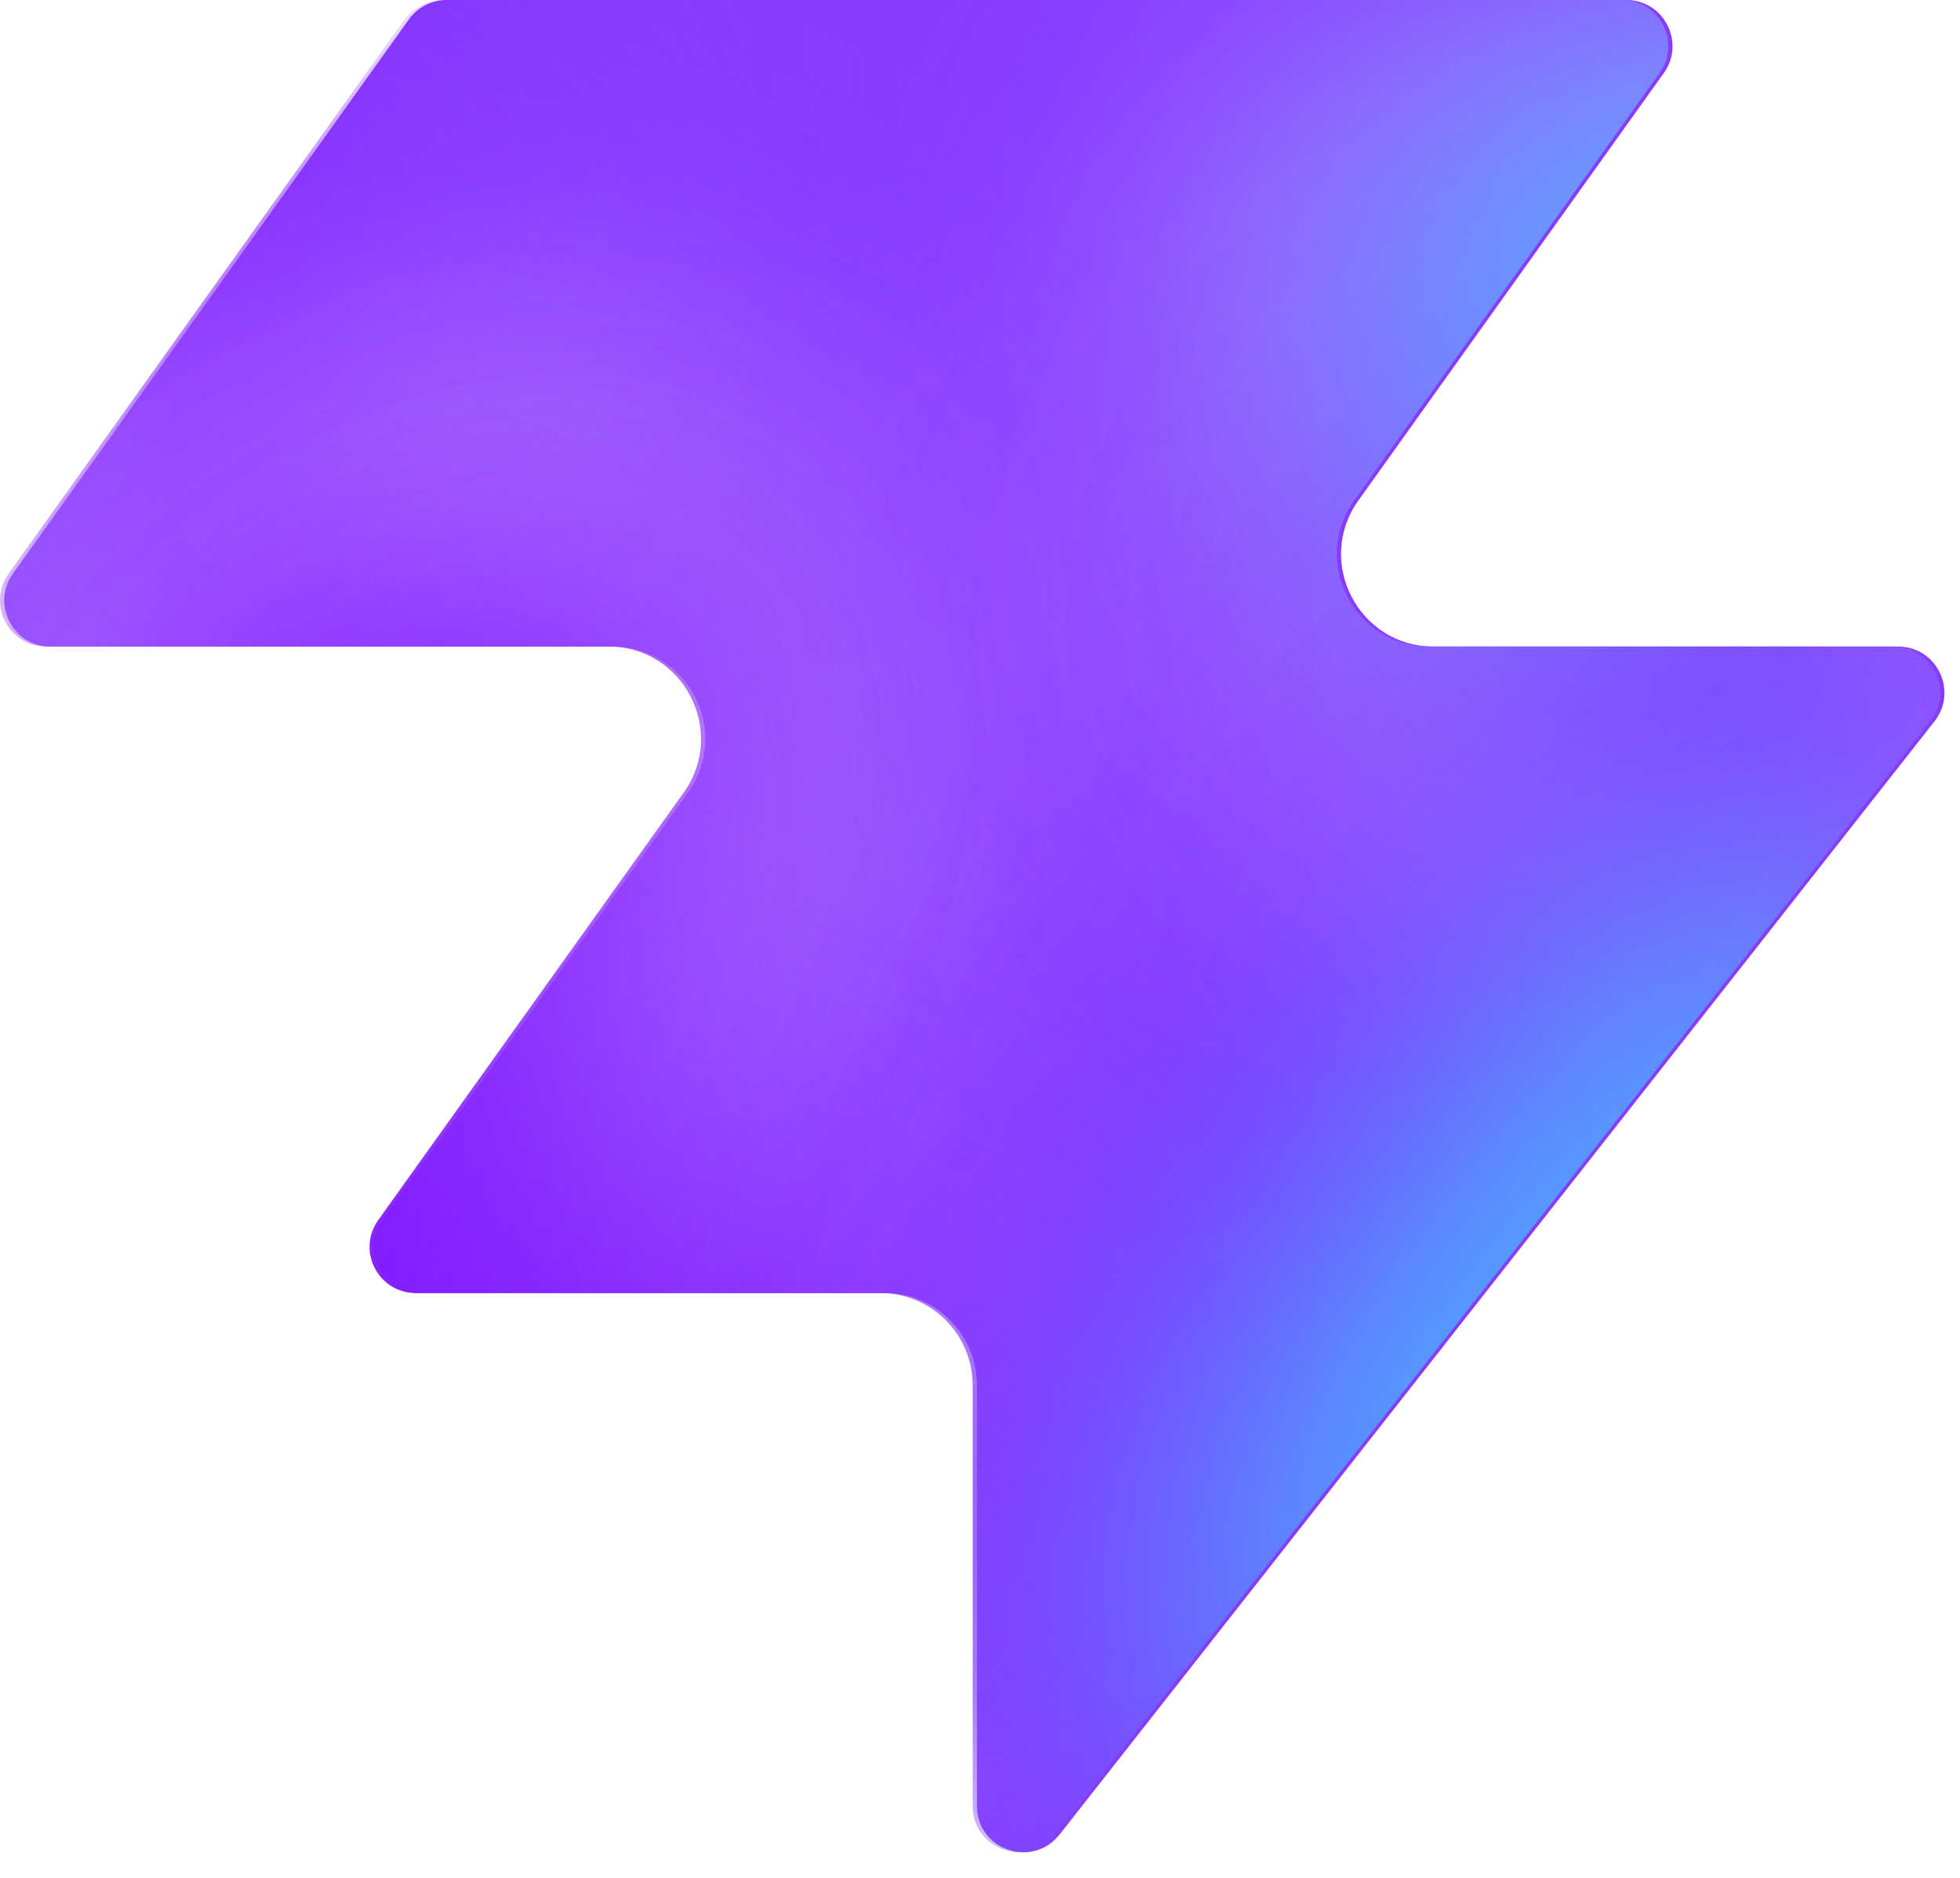
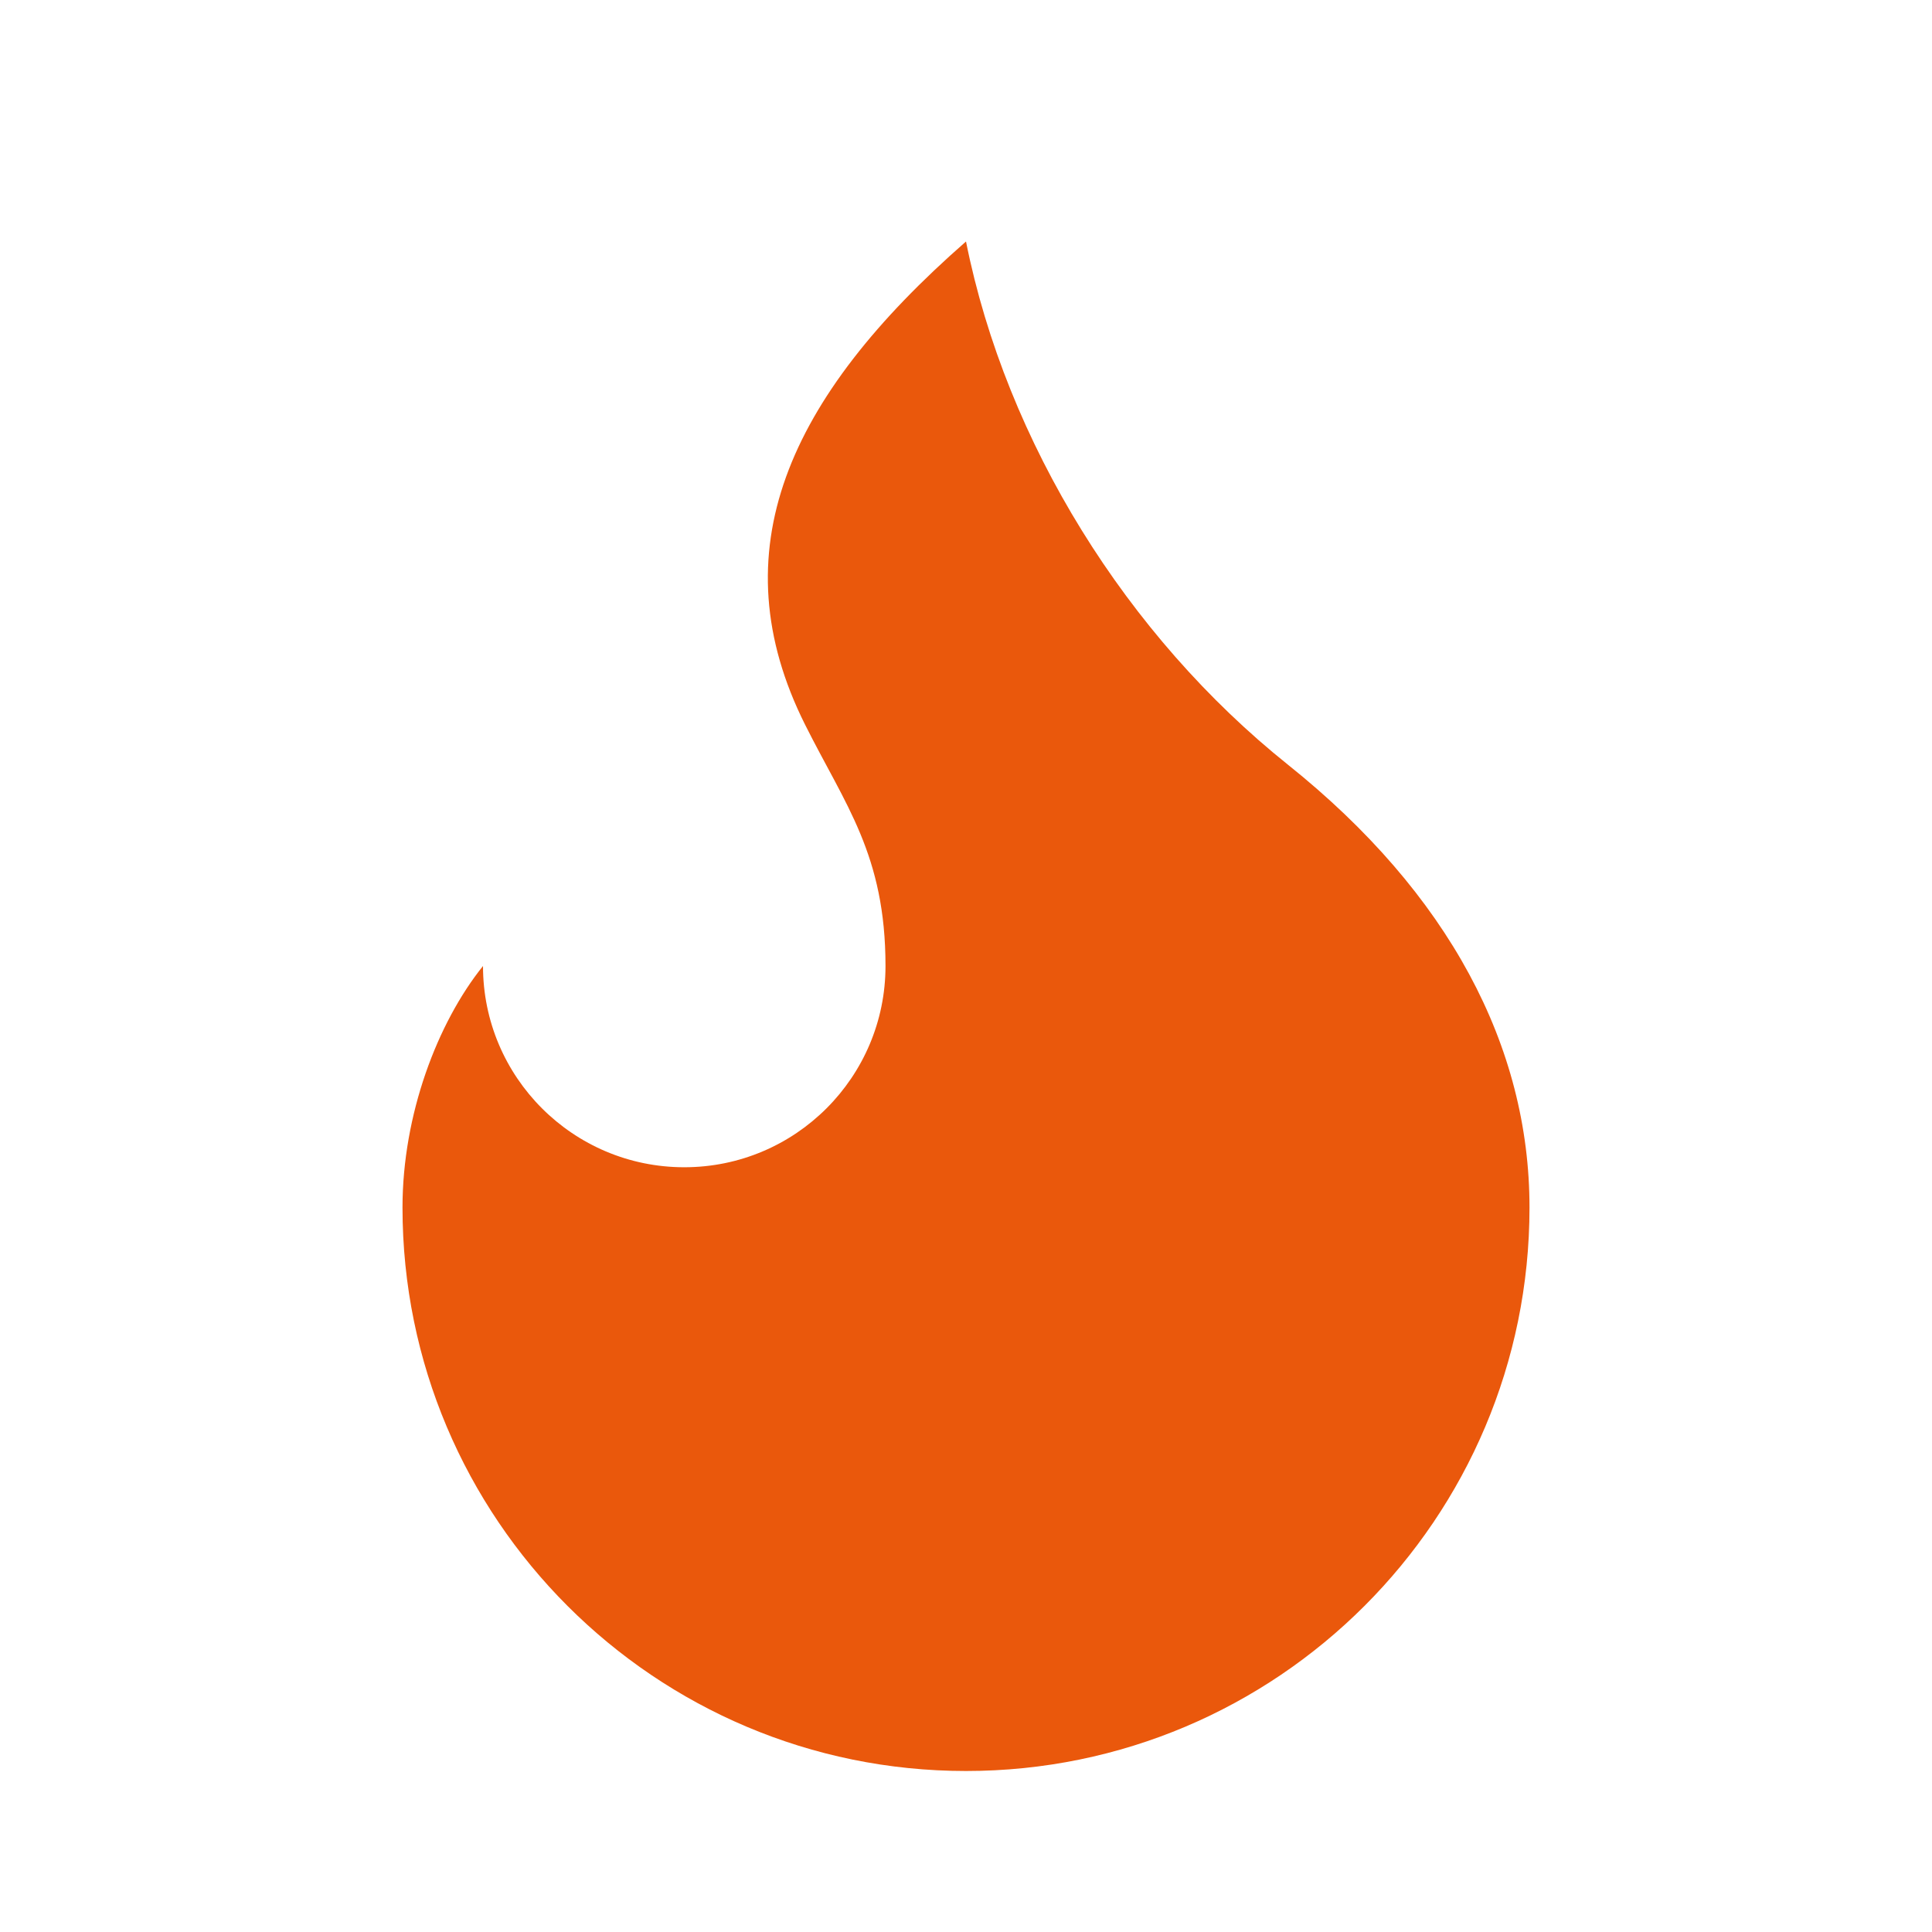
- <svg xmlns="http://www.w3.org/2000/svg" width="48" height="46" fill="none" viewBox="0 0 48 46">
-   <path fill="#863bff" d="M25.946 44.938c-.664.845-2.021.375-2.021-.698V33.937a2.26 2.26 0 0 0-2.262-2.262H10.287c-.92 0-1.456-1.04-.92-1.788l7.48-10.471c1.07-1.497 0-3.578-1.842-3.578H1.237c-.92 0-1.456-1.04-.92-1.788L10.013.474c.214-.297.556-.474.92-.474h28.894c.92 0 1.456 1.04.92 1.788l-7.48 10.471c-1.07 1.498 0 3.579 1.842 3.579h11.377c.943 0 1.473 1.088.89 1.83L25.947 44.94z" style="fill:#863bff;fill:color(display-p3 .525 .23 1);fill-opacity:1" />
-   <mask id="a" width="48" height="46" x="0" y="0" maskUnits="userSpaceOnUse" style="mask-type:alpha">
-     <path fill="#000" d="M25.842 44.938c-.664.844-2.021.375-2.021-.698V33.937a2.26 2.26 0 0 0-2.262-2.262H10.183c-.92 0-1.456-1.04-.92-1.788l7.48-10.471c1.07-1.498 0-3.579-1.842-3.579H1.133c-.92 0-1.456-1.04-.92-1.787L9.91.473c.214-.297.556-.474.92-.474h28.894c.92 0 1.456 1.04.92 1.788l-7.48 10.471c-1.07 1.498 0 3.578 1.842 3.578h11.377c.943 0 1.473 1.088.89 1.832L25.843 44.94z" style="fill:#000;fill-opacity:1" />
-   </mask>
-   <g mask="url(#a)">
-     <g filter="url(#b)">
-       <ellipse cx="5.508" cy="14.704" fill="#ede6ff" rx="5.508" ry="14.704" style="fill:#ede6ff;fill:color(display-p3 .927 .903 1);fill-opacity:1" transform="matrix(.00324 1 1 -.00324 -4.47 31.516)" />
-     </g>
-     <g filter="url(#c)">
-       <ellipse cx="10.399" cy="29.851" fill="#ede6ff" rx="10.399" ry="29.851" style="fill:#ede6ff;fill:color(display-p3 .927 .903 1);fill-opacity:1" transform="matrix(.00324 1 1 -.00324 -39.328 7.883)" />
-     </g>
-     <g filter="url(#d)">
-       <ellipse cx="5.508" cy="30.487" fill="#7e14ff" rx="5.508" ry="30.487" style="fill:#7e14ff;fill:color(display-p3 .492 .077 1);fill-opacity:1" transform="rotate(89.814 -25.913 -14.639)scale(1 -1)" />
-     </g>
-     <g filter="url(#e)">
-       <ellipse cx="5.508" cy="30.599" fill="#7e14ff" rx="5.508" ry="30.599" style="fill:#7e14ff;fill:color(display-p3 .492 .077 1);fill-opacity:1" transform="rotate(89.814 -32.644 -3.334)scale(1 -1)" />
-     </g>
-     <g filter="url(#f)">
-       <ellipse cx="5.508" cy="30.599" fill="#7e14ff" rx="5.508" ry="30.599" style="fill:#7e14ff;fill:color(display-p3 .492 .077 1);fill-opacity:1" transform="matrix(.00324 1 1 -.00324 -34.34 30.47)" />
-     </g>
-     <g filter="url(#g)">
-       <ellipse cx="14.072" cy="22.078" fill="#ede6ff" rx="14.072" ry="22.078" style="fill:#ede6ff;fill:color(display-p3 .927 .903 1);fill-opacity:1" transform="rotate(93.35 24.506 48.493)scale(-1 1)" />
-     </g>
-     <g filter="url(#h)">
-       <ellipse cx="3.47" cy="21.501" fill="#7e14ff" rx="3.47" ry="21.501" style="fill:#7e14ff;fill:color(display-p3 .492 .077 1);fill-opacity:1" transform="rotate(89.009 28.708 47.59)scale(-1 1)" />
-     </g>
-     <g filter="url(#i)">
-       <ellipse cx="3.47" cy="21.501" fill="#7e14ff" rx="3.47" ry="21.501" style="fill:#7e14ff;fill:color(display-p3 .492 .077 1);fill-opacity:1" transform="rotate(89.009 28.708 47.59)scale(-1 1)" />
-     </g>
-     <g filter="url(#j)">
-       <ellipse cx=".387" cy="8.972" fill="#7e14ff" rx="4.407" ry="29.108" style="fill:#7e14ff;fill:color(display-p3 .492 .077 1);fill-opacity:1" transform="rotate(39.51 .387 8.972)" />
-     </g>
-     <g filter="url(#k)">
-       <ellipse cx="47.523" cy="-6.092" fill="#7e14ff" rx="4.407" ry="29.108" style="fill:#7e14ff;fill:color(display-p3 .492 .077 1);fill-opacity:1" transform="rotate(37.892 47.523 -6.092)" />
-     </g>
-     <g filter="url(#l)">
-       <ellipse cx="41.412" cy="6.333" fill="#47bfff" rx="5.971" ry="9.665" style="fill:#47bfff;fill:color(display-p3 .28 .748 1);fill-opacity:1" transform="rotate(37.892 41.412 6.333)" />
-     </g>
-     <g filter="url(#m)">
-       <ellipse cx="-1.879" cy="38.332" fill="#7e14ff" rx="4.407" ry="29.108" style="fill:#7e14ff;fill:color(display-p3 .492 .077 1);fill-opacity:1" transform="rotate(37.892 -1.88 38.332)" />
-     </g>
-     <g filter="url(#n)">
-       <ellipse cx="-1.879" cy="38.332" fill="#7e14ff" rx="4.407" ry="29.108" style="fill:#7e14ff;fill:color(display-p3 .492 .077 1);fill-opacity:1" transform="rotate(37.892 -1.88 38.332)" />
-     </g>
-     <g filter="url(#o)">
-       <ellipse cx="35.651" cy="29.907" fill="#7e14ff" rx="4.407" ry="29.108" style="fill:#7e14ff;fill:color(display-p3 .492 .077 1);fill-opacity:1" transform="rotate(37.892 35.651 29.907)" />
-     </g>
-     <g filter="url(#p)">
-       <ellipse cx="38.418" cy="32.4" fill="#47bfff" rx="5.971" ry="15.297" style="fill:#47bfff;fill:color(display-p3 .28 .748 1);fill-opacity:1" transform="rotate(37.892 38.418 32.4)" />
-     </g>
-   </g>
-   <defs>
-     <filter id="b" width="60.045" height="41.654" x="-19.77" y="16.149" color-interpolation-filters="sRGB" filterUnits="userSpaceOnUse">
-       <feFlood flood-opacity="0" result="BackgroundImageFix" />
-       <feBlend in="SourceGraphic" in2="BackgroundImageFix" result="shape" />
-       <feGaussianBlur result="effect1_foregroundBlur_2002_17158" stdDeviation="7.659" />
-     </filter>
-     <filter id="c" width="90.34" height="51.437" x="-54.613" y="-7.533" color-interpolation-filters="sRGB" filterUnits="userSpaceOnUse">
-       <feFlood flood-opacity="0" result="BackgroundImageFix" />
-       <feBlend in="SourceGraphic" in2="BackgroundImageFix" result="shape" />
-       <feGaussianBlur result="effect1_foregroundBlur_2002_17158" stdDeviation="7.659" />
-     </filter>
-     <filter id="d" width="79.355" height="29.4" x="-49.64" y="2.03" color-interpolation-filters="sRGB" filterUnits="userSpaceOnUse">
-       <feFlood flood-opacity="0" result="BackgroundImageFix" />
-       <feBlend in="SourceGraphic" in2="BackgroundImageFix" result="shape" />
-       <feGaussianBlur result="effect1_foregroundBlur_2002_17158" stdDeviation="4.596" />
-     </filter>
-     <filter id="e" width="79.579" height="29.4" x="-45.045" y="20.029" color-interpolation-filters="sRGB" filterUnits="userSpaceOnUse">
-       <feFlood flood-opacity="0" result="BackgroundImageFix" />
-       <feBlend in="SourceGraphic" in2="BackgroundImageFix" result="shape" />
-       <feGaussianBlur result="effect1_foregroundBlur_2002_17158" stdDeviation="4.596" />
-     </filter>
-     <filter id="f" width="79.579" height="29.4" x="-43.513" y="21.178" color-interpolation-filters="sRGB" filterUnits="userSpaceOnUse">
-       <feFlood flood-opacity="0" result="BackgroundImageFix" />
-       <feBlend in="SourceGraphic" in2="BackgroundImageFix" result="shape" />
-       <feGaussianBlur result="effect1_foregroundBlur_2002_17158" stdDeviation="4.596" />
-     </filter>
-     <filter id="g" width="74.749" height="58.852" x="15.756" y="-17.901" color-interpolation-filters="sRGB" filterUnits="userSpaceOnUse">
-       <feFlood flood-opacity="0" result="BackgroundImageFix" />
-       <feBlend in="SourceGraphic" in2="BackgroundImageFix" result="shape" />
-       <feGaussianBlur result="effect1_foregroundBlur_2002_17158" stdDeviation="7.659" />
-     </filter>
-     <filter id="h" width="61.377" height="25.362" x="23.548" y="2.284" color-interpolation-filters="sRGB" filterUnits="userSpaceOnUse">
-       <feFlood flood-opacity="0" result="BackgroundImageFix" />
-       <feBlend in="SourceGraphic" in2="BackgroundImageFix" result="shape" />
-       <feGaussianBlur result="effect1_foregroundBlur_2002_17158" stdDeviation="4.596" />
-     </filter>
-     <filter id="i" width="61.377" height="25.362" x="23.548" y="2.284" color-interpolation-filters="sRGB" filterUnits="userSpaceOnUse">
-       <feFlood flood-opacity="0" result="BackgroundImageFix" />
-       <feBlend in="SourceGraphic" in2="BackgroundImageFix" result="shape" />
-       <feGaussianBlur result="effect1_foregroundBlur_2002_17158" stdDeviation="4.596" />
-     </filter>
-     <filter id="j" width="56.045" height="63.649" x="-27.636" y="-22.853" color-interpolation-filters="sRGB" filterUnits="userSpaceOnUse">
-       <feFlood flood-opacity="0" result="BackgroundImageFix" />
-       <feBlend in="SourceGraphic" in2="BackgroundImageFix" result="shape" />
-       <feGaussianBlur result="effect1_foregroundBlur_2002_17158" stdDeviation="4.596" />
-     </filter>
-     <filter id="k" width="54.814" height="64.646" x="20.116" y="-38.415" color-interpolation-filters="sRGB" filterUnits="userSpaceOnUse">
-       <feFlood flood-opacity="0" result="BackgroundImageFix" />
-       <feBlend in="SourceGraphic" in2="BackgroundImageFix" result="shape" />
-       <feGaussianBlur result="effect1_foregroundBlur_2002_17158" stdDeviation="4.596" />
-     </filter>
-     <filter id="l" width="33.541" height="35.313" x="24.641" y="-11.323" color-interpolation-filters="sRGB" filterUnits="userSpaceOnUse">
-       <feFlood flood-opacity="0" result="BackgroundImageFix" />
-       <feBlend in="SourceGraphic" in2="BackgroundImageFix" result="shape" />
-       <feGaussianBlur result="effect1_foregroundBlur_2002_17158" stdDeviation="4.596" />
-     </filter>
-     <filter id="m" width="54.814" height="64.646" x="-29.286" y="6.009" color-interpolation-filters="sRGB" filterUnits="userSpaceOnUse">
-       <feFlood flood-opacity="0" result="BackgroundImageFix" />
-       <feBlend in="SourceGraphic" in2="BackgroundImageFix" result="shape" />
-       <feGaussianBlur result="effect1_foregroundBlur_2002_17158" stdDeviation="4.596" />
-     </filter>
-     <filter id="n" width="54.814" height="64.646" x="-29.286" y="6.009" color-interpolation-filters="sRGB" filterUnits="userSpaceOnUse">
-       <feFlood flood-opacity="0" result="BackgroundImageFix" />
-       <feBlend in="SourceGraphic" in2="BackgroundImageFix" result="shape" />
-       <feGaussianBlur result="effect1_foregroundBlur_2002_17158" stdDeviation="4.596" />
-     </filter>
-     <filter id="o" width="54.814" height="64.646" x="8.244" y="-2.416" color-interpolation-filters="sRGB" filterUnits="userSpaceOnUse">
-       <feFlood flood-opacity="0" result="BackgroundImageFix" />
-       <feBlend in="SourceGraphic" in2="BackgroundImageFix" result="shape" />
-       <feGaussianBlur result="effect1_foregroundBlur_2002_17158" stdDeviation="4.596" />
-     </filter>
-     <filter id="p" width="39.409" height="43.623" x="18.713" y="10.588" color-interpolation-filters="sRGB" filterUnits="userSpaceOnUse">
-       <feFlood flood-opacity="0" result="BackgroundImageFix" />
-       <feBlend in="SourceGraphic" in2="BackgroundImageFix" result="shape" />
-       <feGaussianBlur result="effect1_foregroundBlur_2002_17158" stdDeviation="4.596" />
-     </filter>
-   </defs>
+ <svg xmlns="http://www.w3.org/2000/svg" viewBox="0 0 24 24" fill="#ea580c">
+   <path d="M8.5 14.5A2.5 2.5 0 0 0 11 12c0-1.38-.5-2-1-3-1.072-2.143-.224-4.054 2-6 .5 2.5 2 4.9 4 6.5 2 1.6 3 3.5 3 5.5a7 7 0 1 1-14 0c0-1.153.433-2.294 1-3a2.5 2.5 0 0 0 2.5 2.5z" />
</svg>
